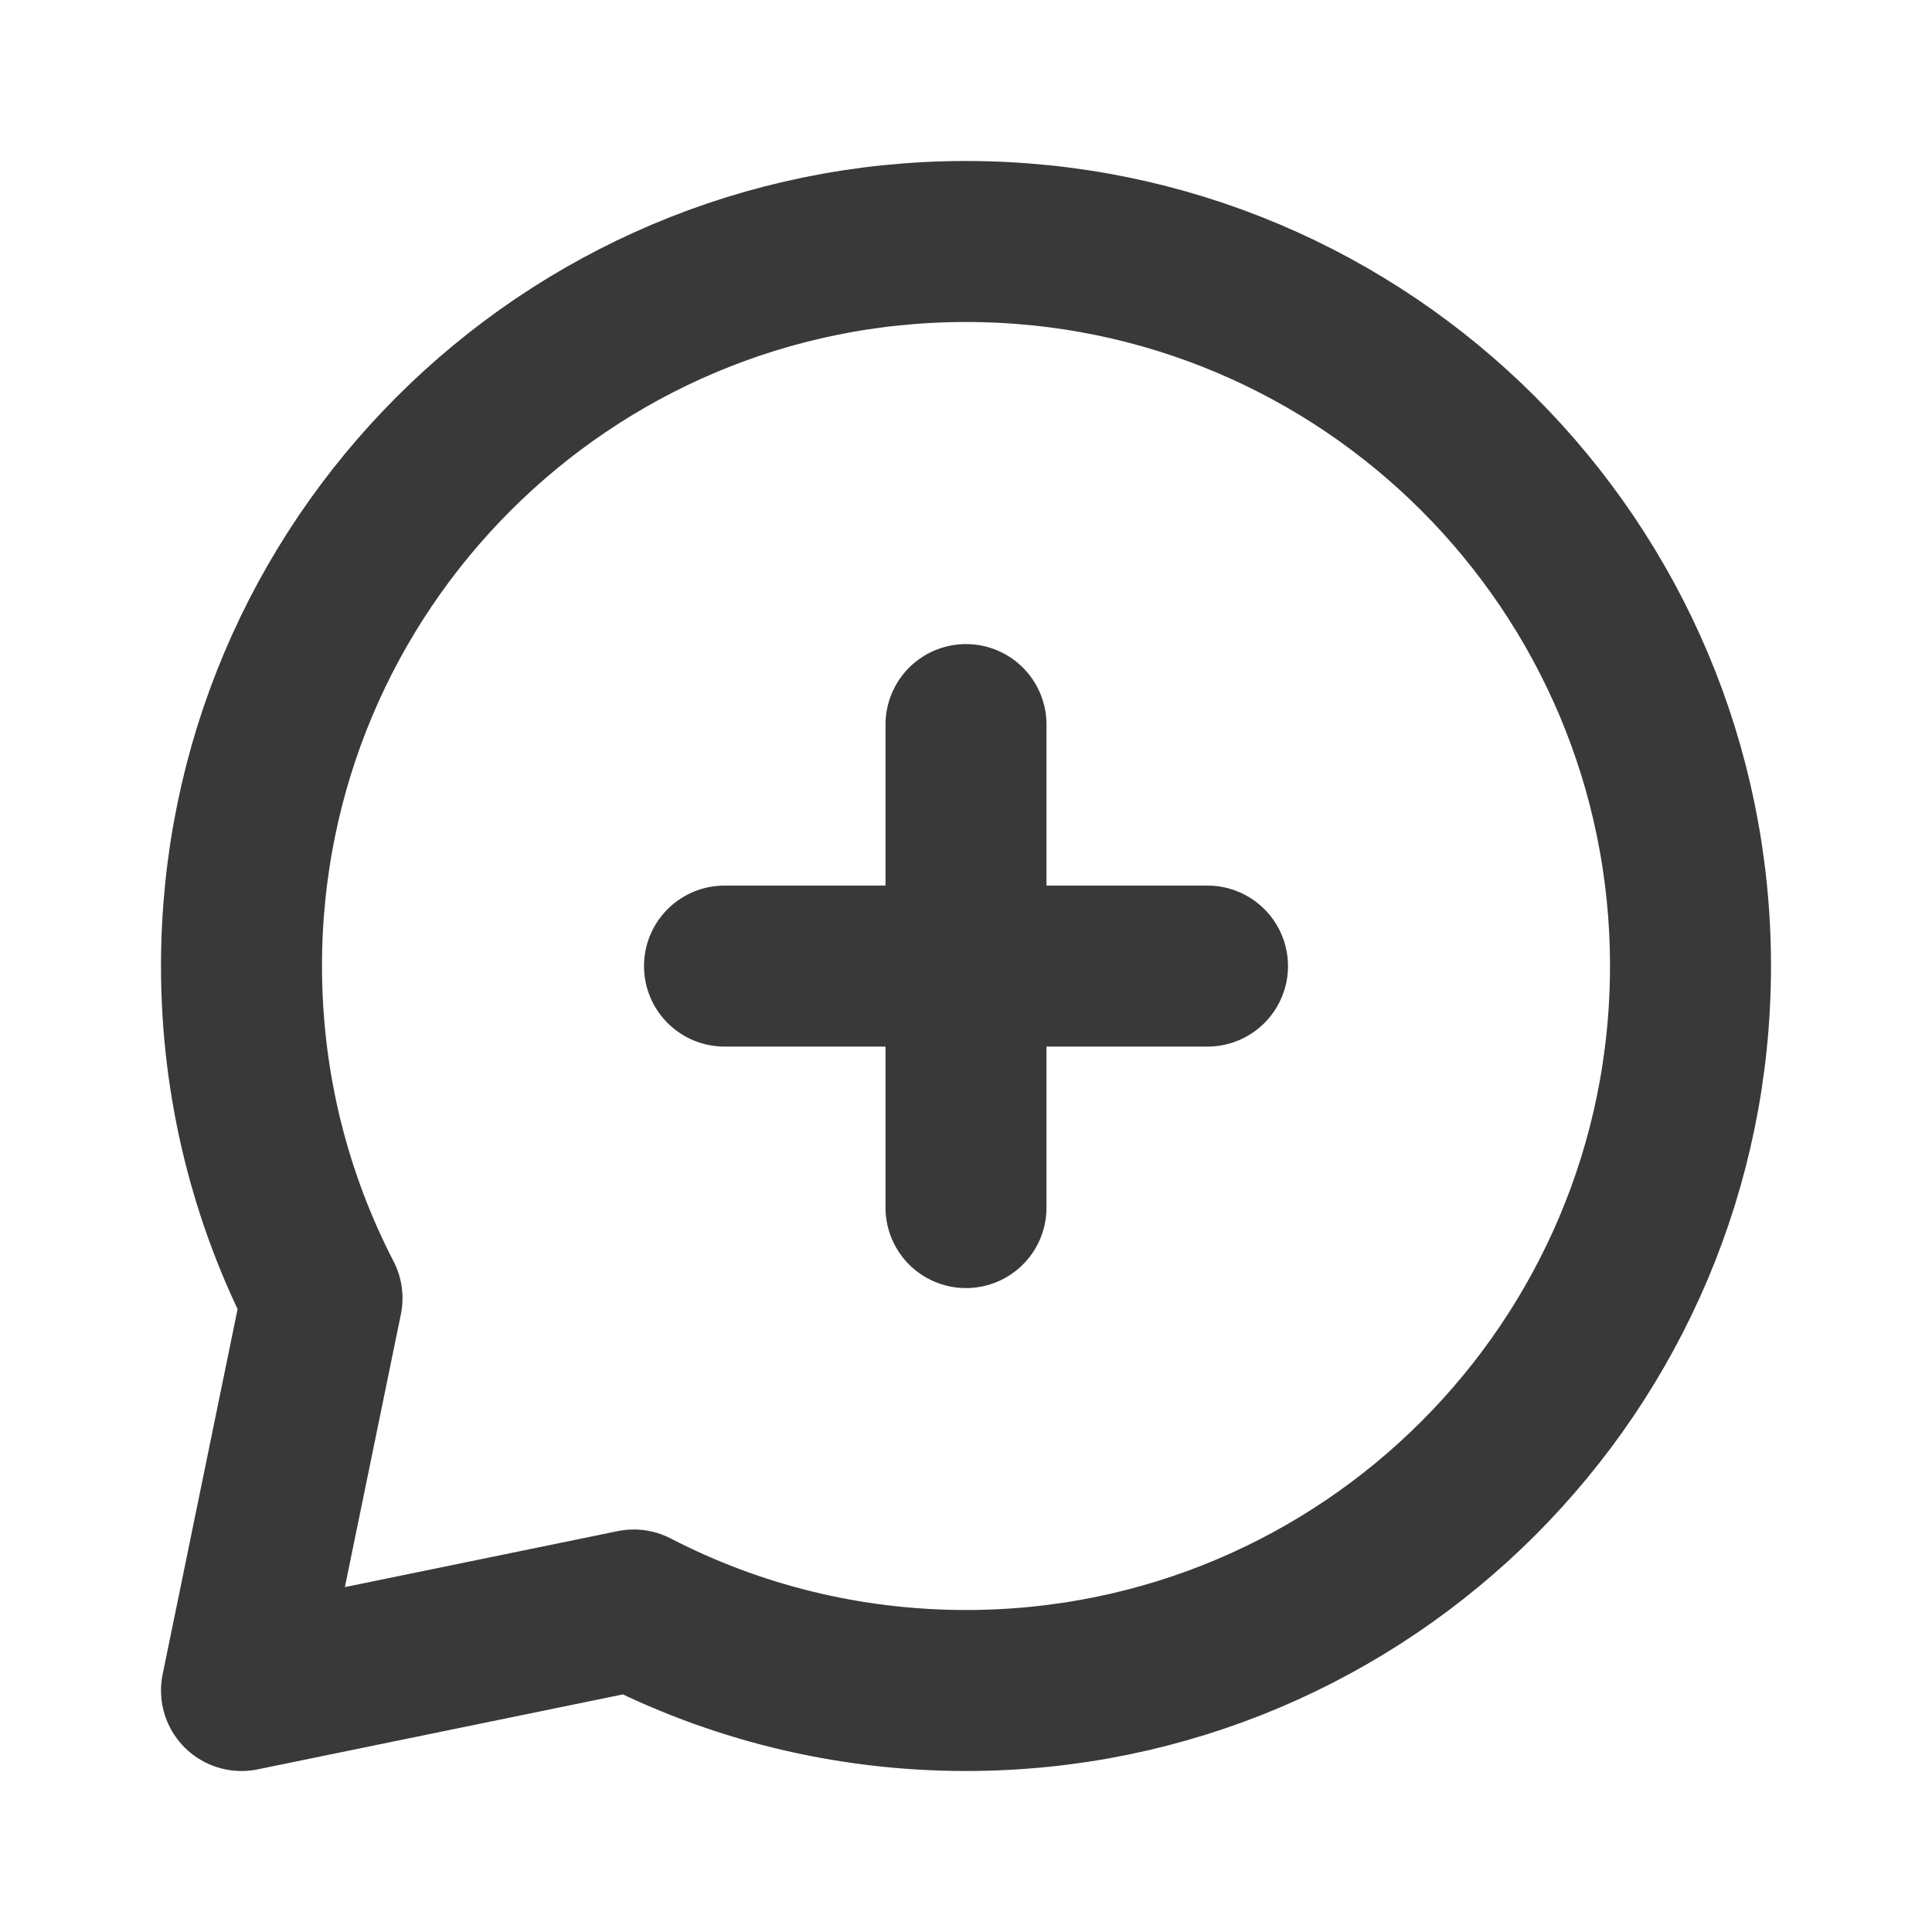
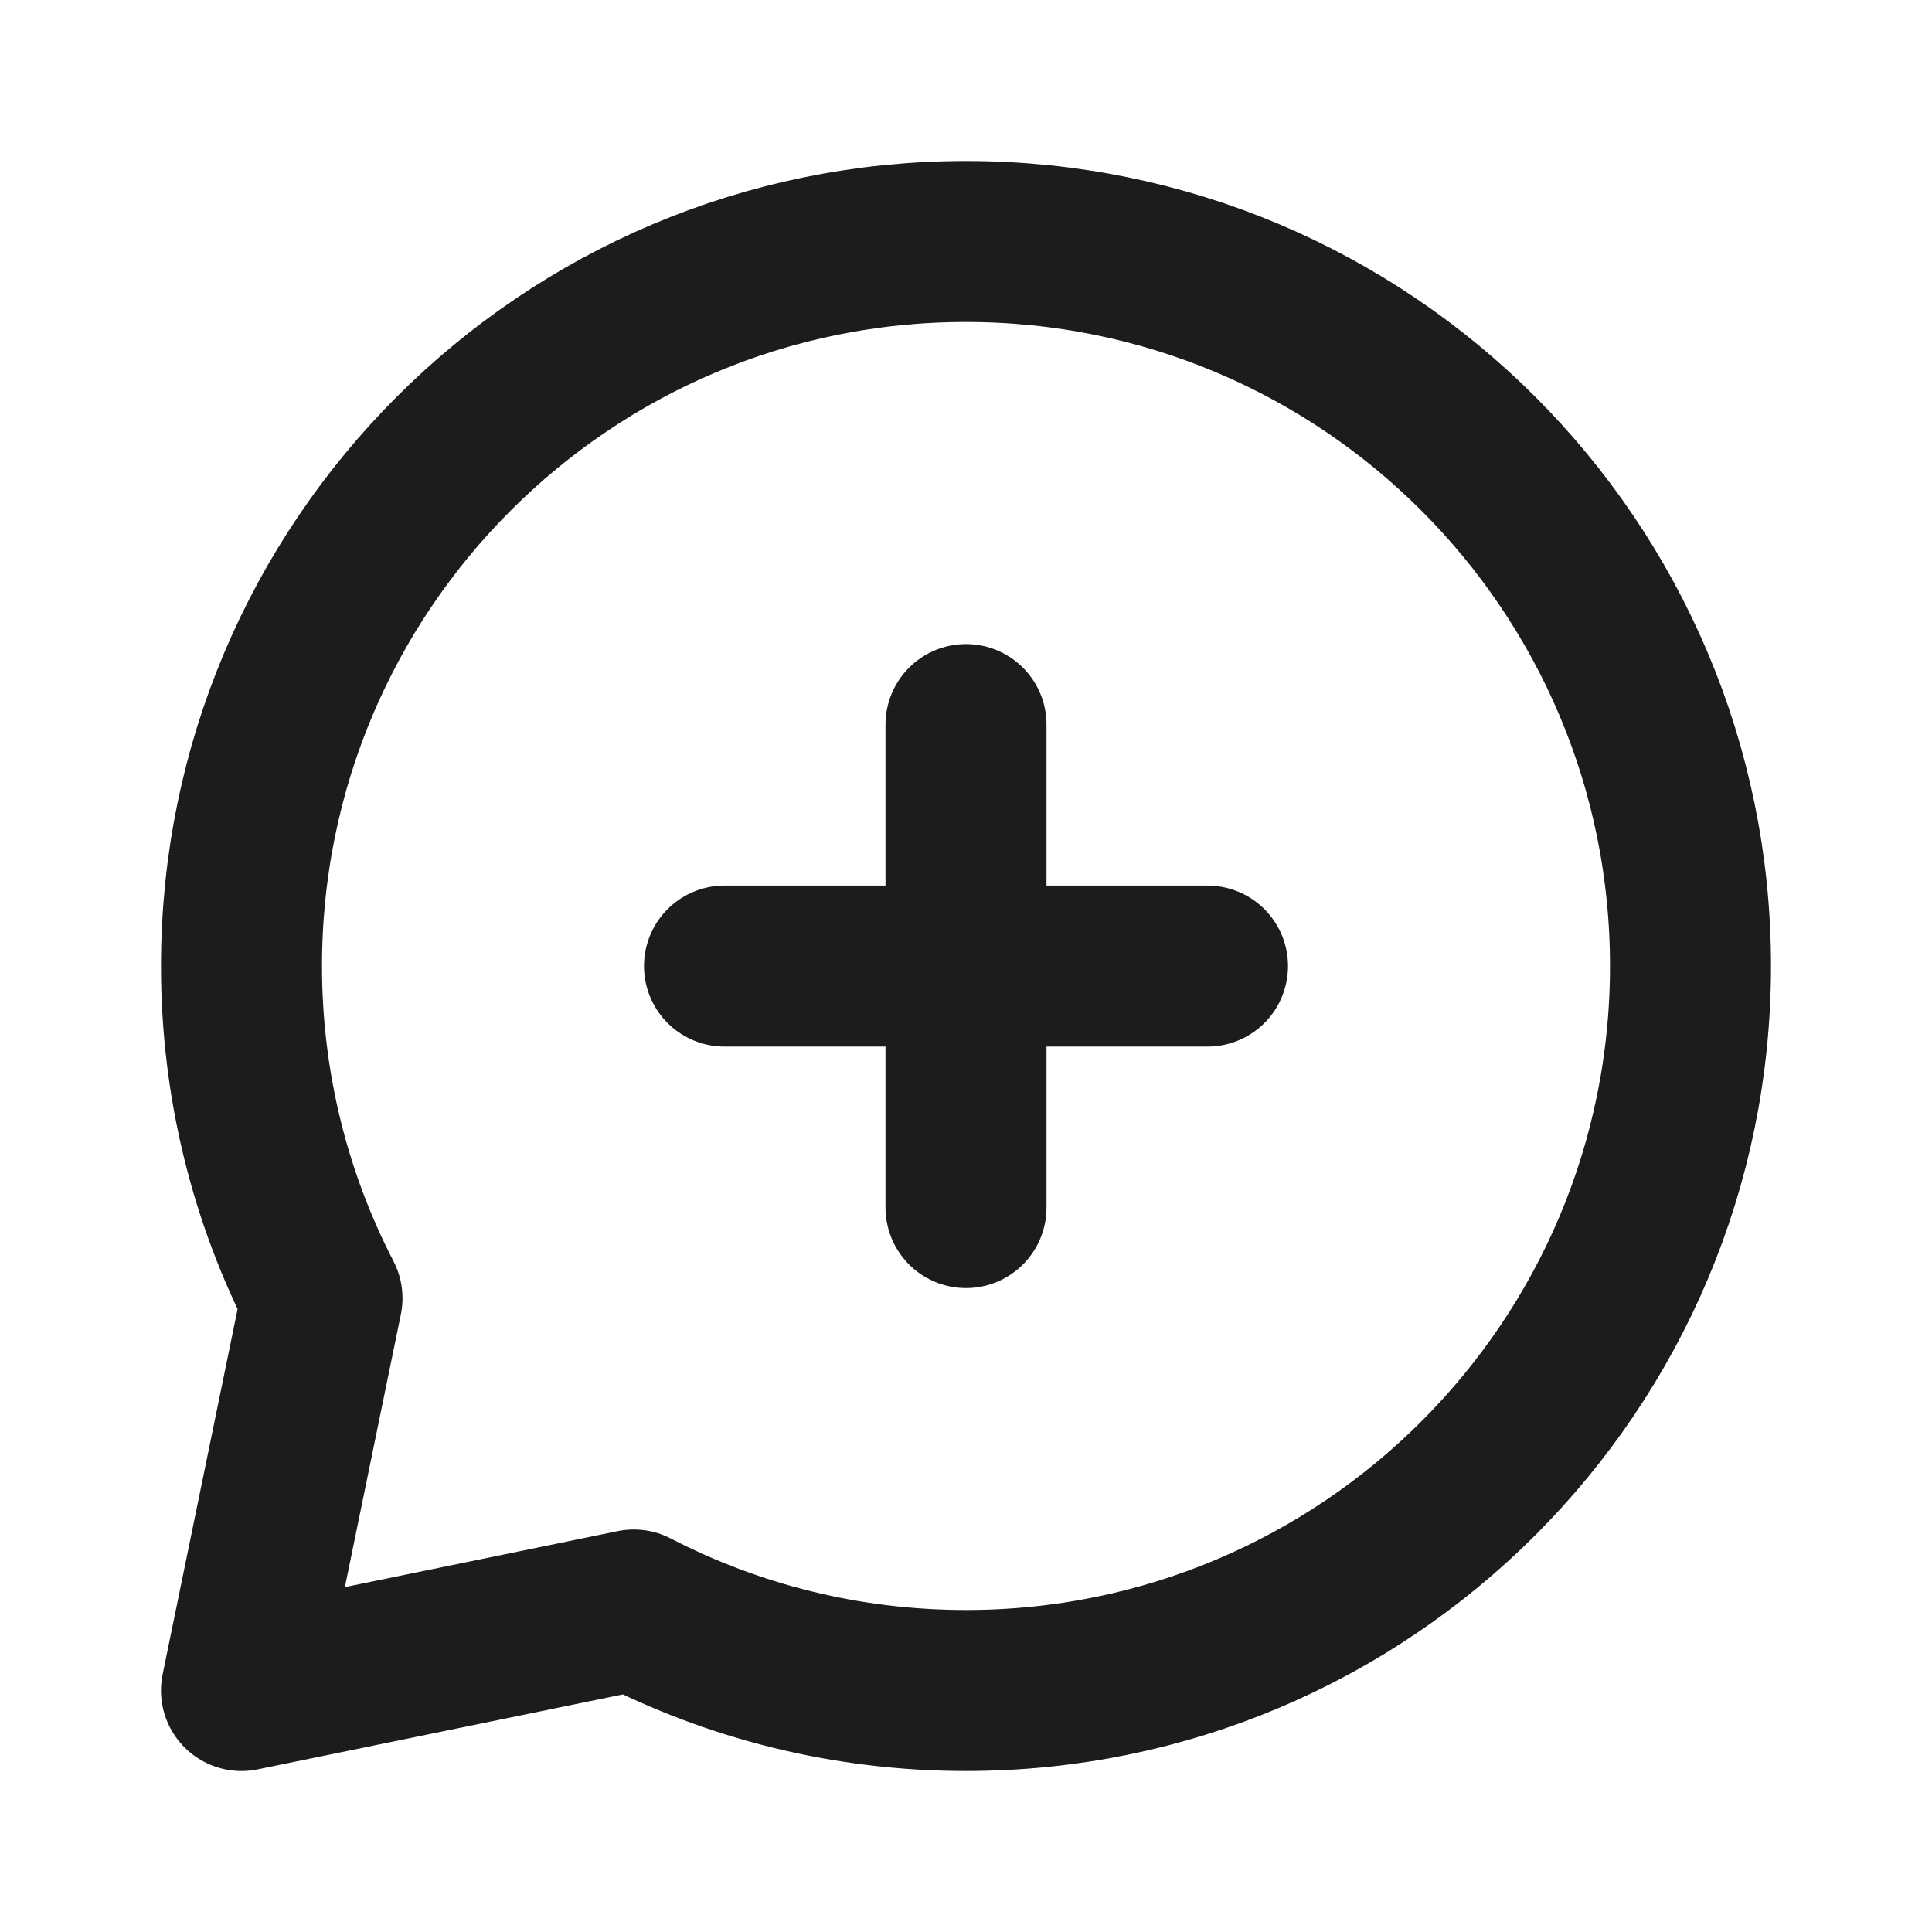
<svg xmlns="http://www.w3.org/2000/svg" width="24" height="24" viewBox="0 0 24 24" fill="none">
-   <path d="M12 21C16.971 21 21 16.971 21 12C21 7.029 16.971 3 12 3C7.029 3 3 7.029 3 12C3 13.488 3.361 14.891 4 16.127L3 21L7.873 20C9.109 20.639 10.512 21 12 21Z" stroke="#393939" stroke-width="2" stroke-linecap="round" stroke-linejoin="round" />
-   <path d="M12 9.001V15.001" stroke="#393939" stroke-width="2" stroke-linecap="round" stroke-linejoin="round" />
-   <path d="M9 12.001H15" stroke="#393939" stroke-width="2" stroke-linecap="round" stroke-linejoin="round" />
+   <path d="M12 21C16.971 21 21 16.971 21 12C21 7.029 16.971 3 12 3C7.029 3 3 7.029 3 12C3 13.488 3.361 14.891 4 16.127L3 21L7.873 20C9.109 20.639 10.512 21 12 21Z" stroke="#1C1C1C" stroke-width="2" stroke-linecap="round" stroke-linejoin="round" />
+   <path d="M12 9.001V15.001" stroke="#1C1C1C" stroke-width="2" stroke-linecap="round" stroke-linejoin="round" />
+   <path d="M9 12.001H15" stroke="#1C1C1C" stroke-width="2" stroke-linecap="round" stroke-linejoin="round" />
</svg>
